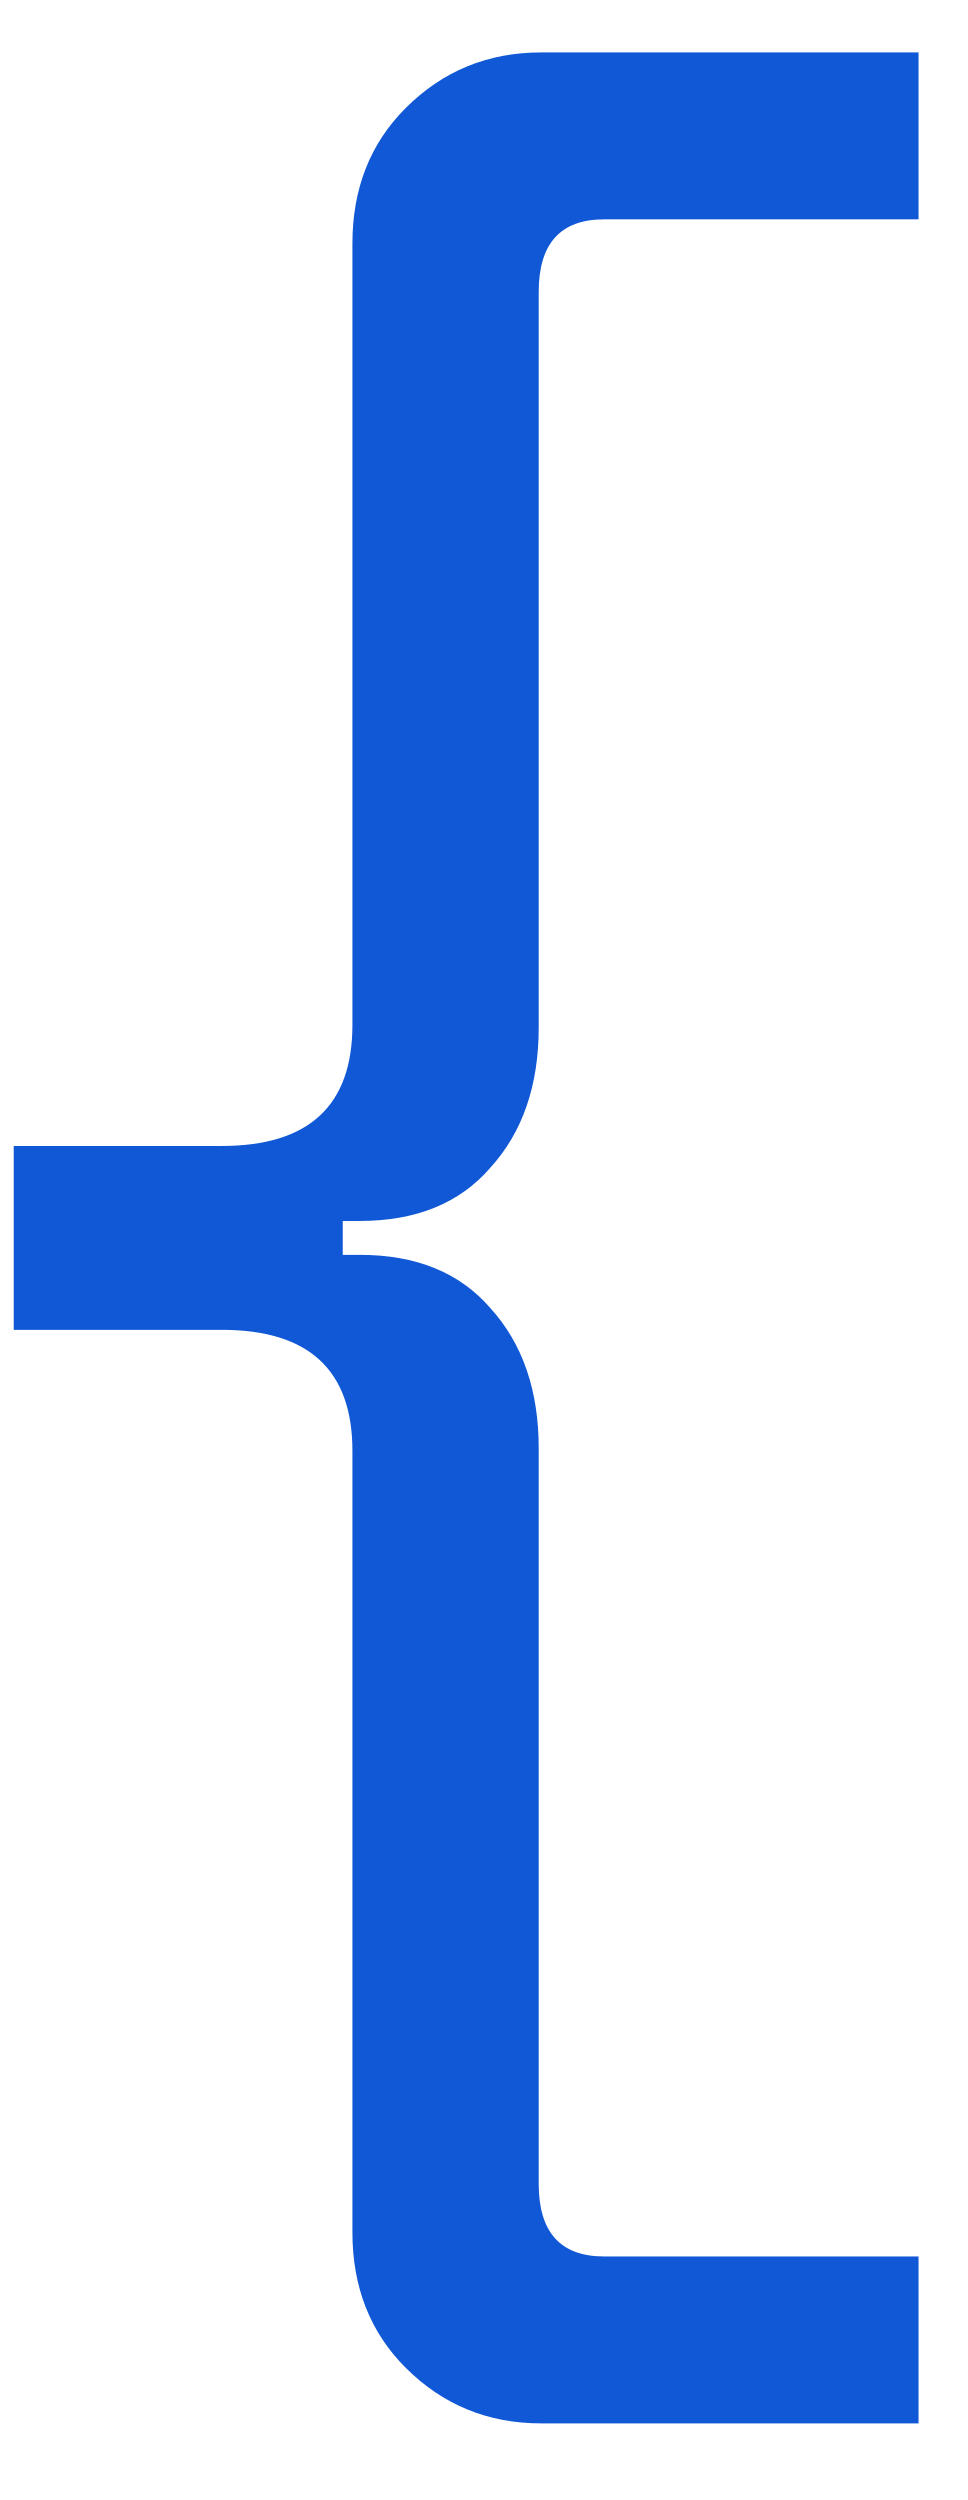
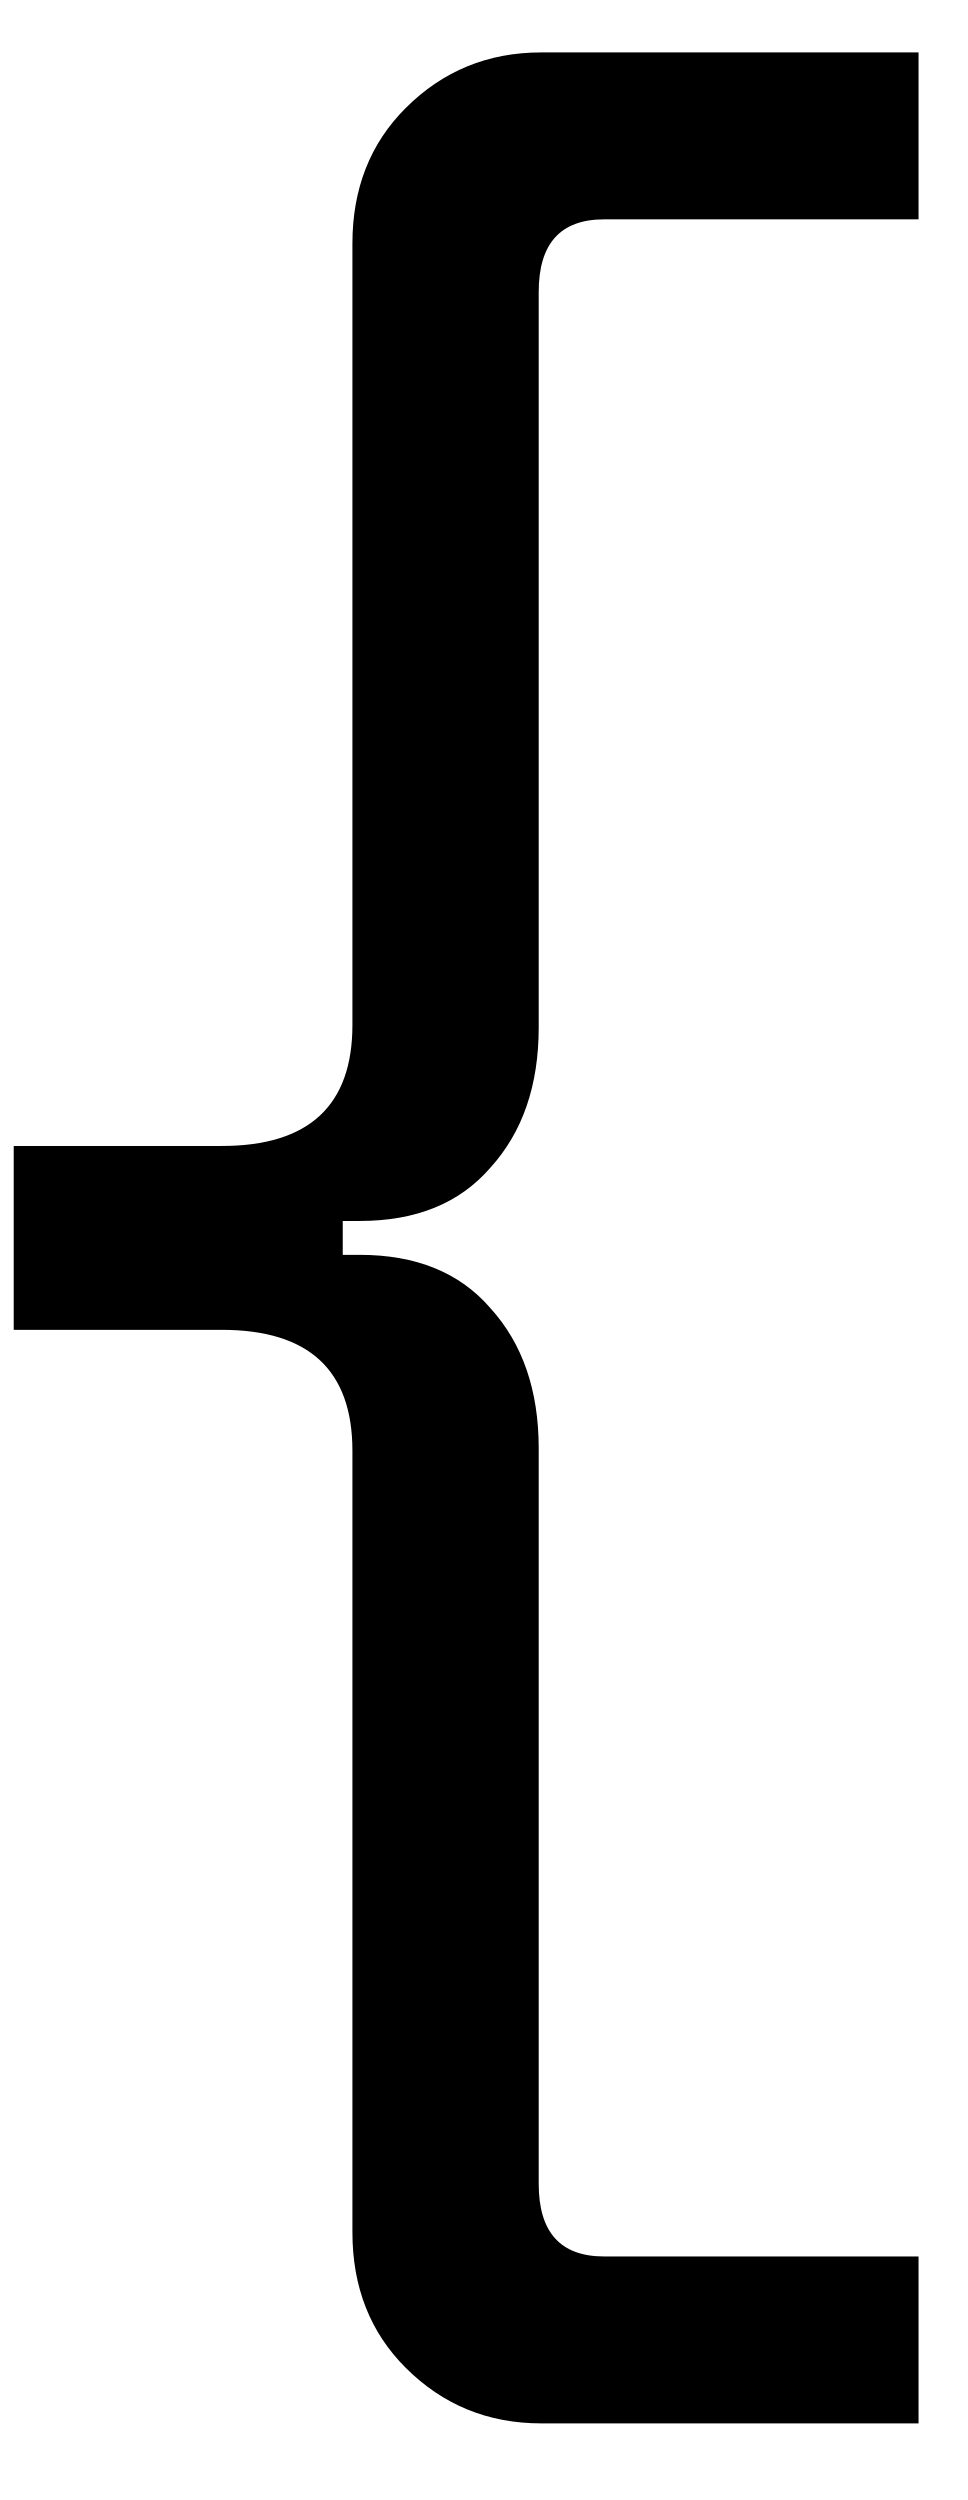
<svg xmlns="http://www.w3.org/2000/svg" width="12" height="31" viewBox="0 0 12 31" fill="none">
-   <path d="M6.71 30.05C6.05 30.05 5.49 29.82 5.03 29.36C4.59 28.92 4.37 28.36 4.37 27.68V17.99C4.37 16.99 3.83 16.49 2.75 16.49H0.17V14.21H2.75C3.83 14.21 4.37 13.71 4.37 12.71V3.02C4.37 2.34 4.59 1.78 5.03 1.34C5.49 0.88 6.05 0.65 6.71 0.65H11.39V2.72H7.49C6.95 2.72 6.68 3.02 6.68 3.62V12.74C6.68 13.46 6.48 14.04 6.08 14.48C5.7 14.92 5.16 15.14 4.46 15.14H4.25V15.56H4.46C5.16 15.56 5.7 15.78 6.08 16.22C6.48 16.66 6.68 17.24 6.68 17.96V27.08C6.68 27.68 6.95 27.98 7.49 27.98H11.39V30.05H6.71Z" fill="#1058D5" />
+   <path d="M6.71 30.05C6.05 30.05 5.49 29.82 5.03 29.36C4.59 28.92 4.37 28.36 4.37 27.68V17.99C4.37 16.99 3.83 16.49 2.75 16.49H0.17V14.21H2.75C3.83 14.21 4.37 13.71 4.37 12.71V3.02C4.37 2.34 4.59 1.78 5.03 1.34C5.49 0.88 6.05 0.65 6.71 0.65H11.39V2.72H7.49C6.95 2.72 6.68 3.02 6.68 3.62V12.74C6.68 13.46 6.48 14.04 6.08 14.48C5.7 14.92 5.16 15.14 4.46 15.14H4.25V15.56H4.46C5.16 15.56 5.7 15.78 6.08 16.22C6.48 16.66 6.68 17.24 6.68 17.96V27.08C6.68 27.68 6.95 27.98 7.49 27.98H11.39V30.05H6.71Z" fill="currentColor" />
</svg>
